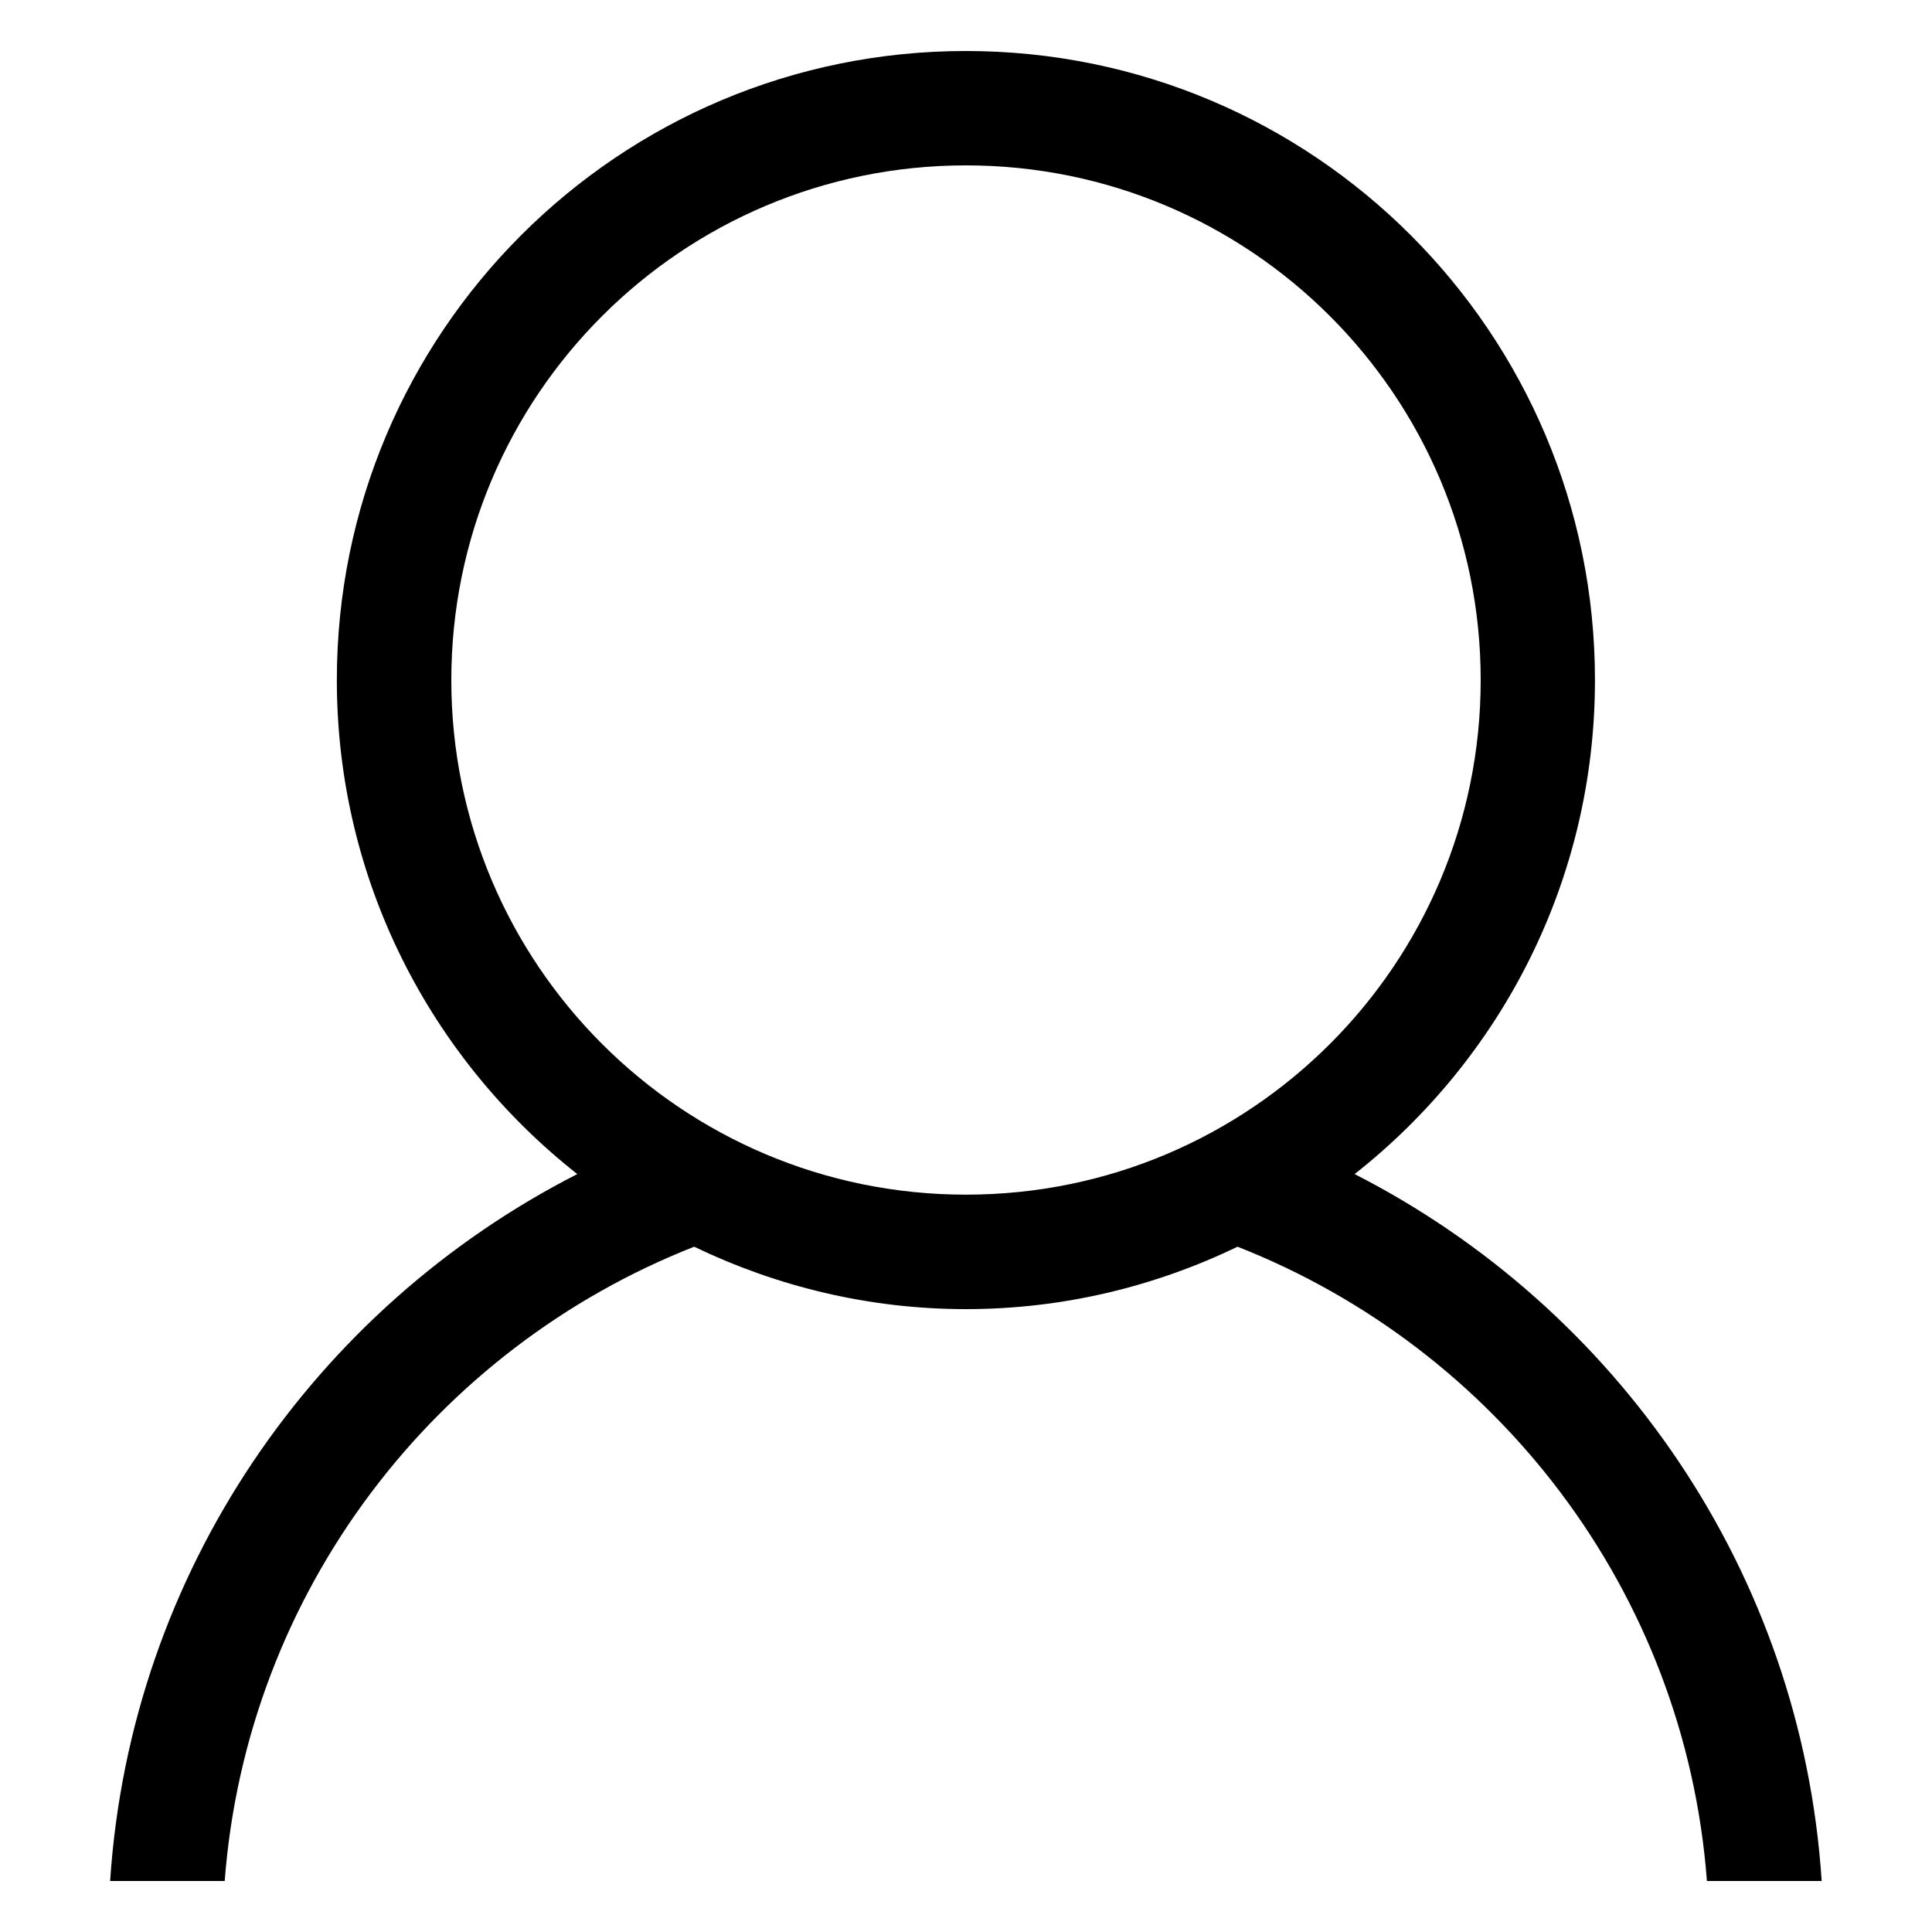
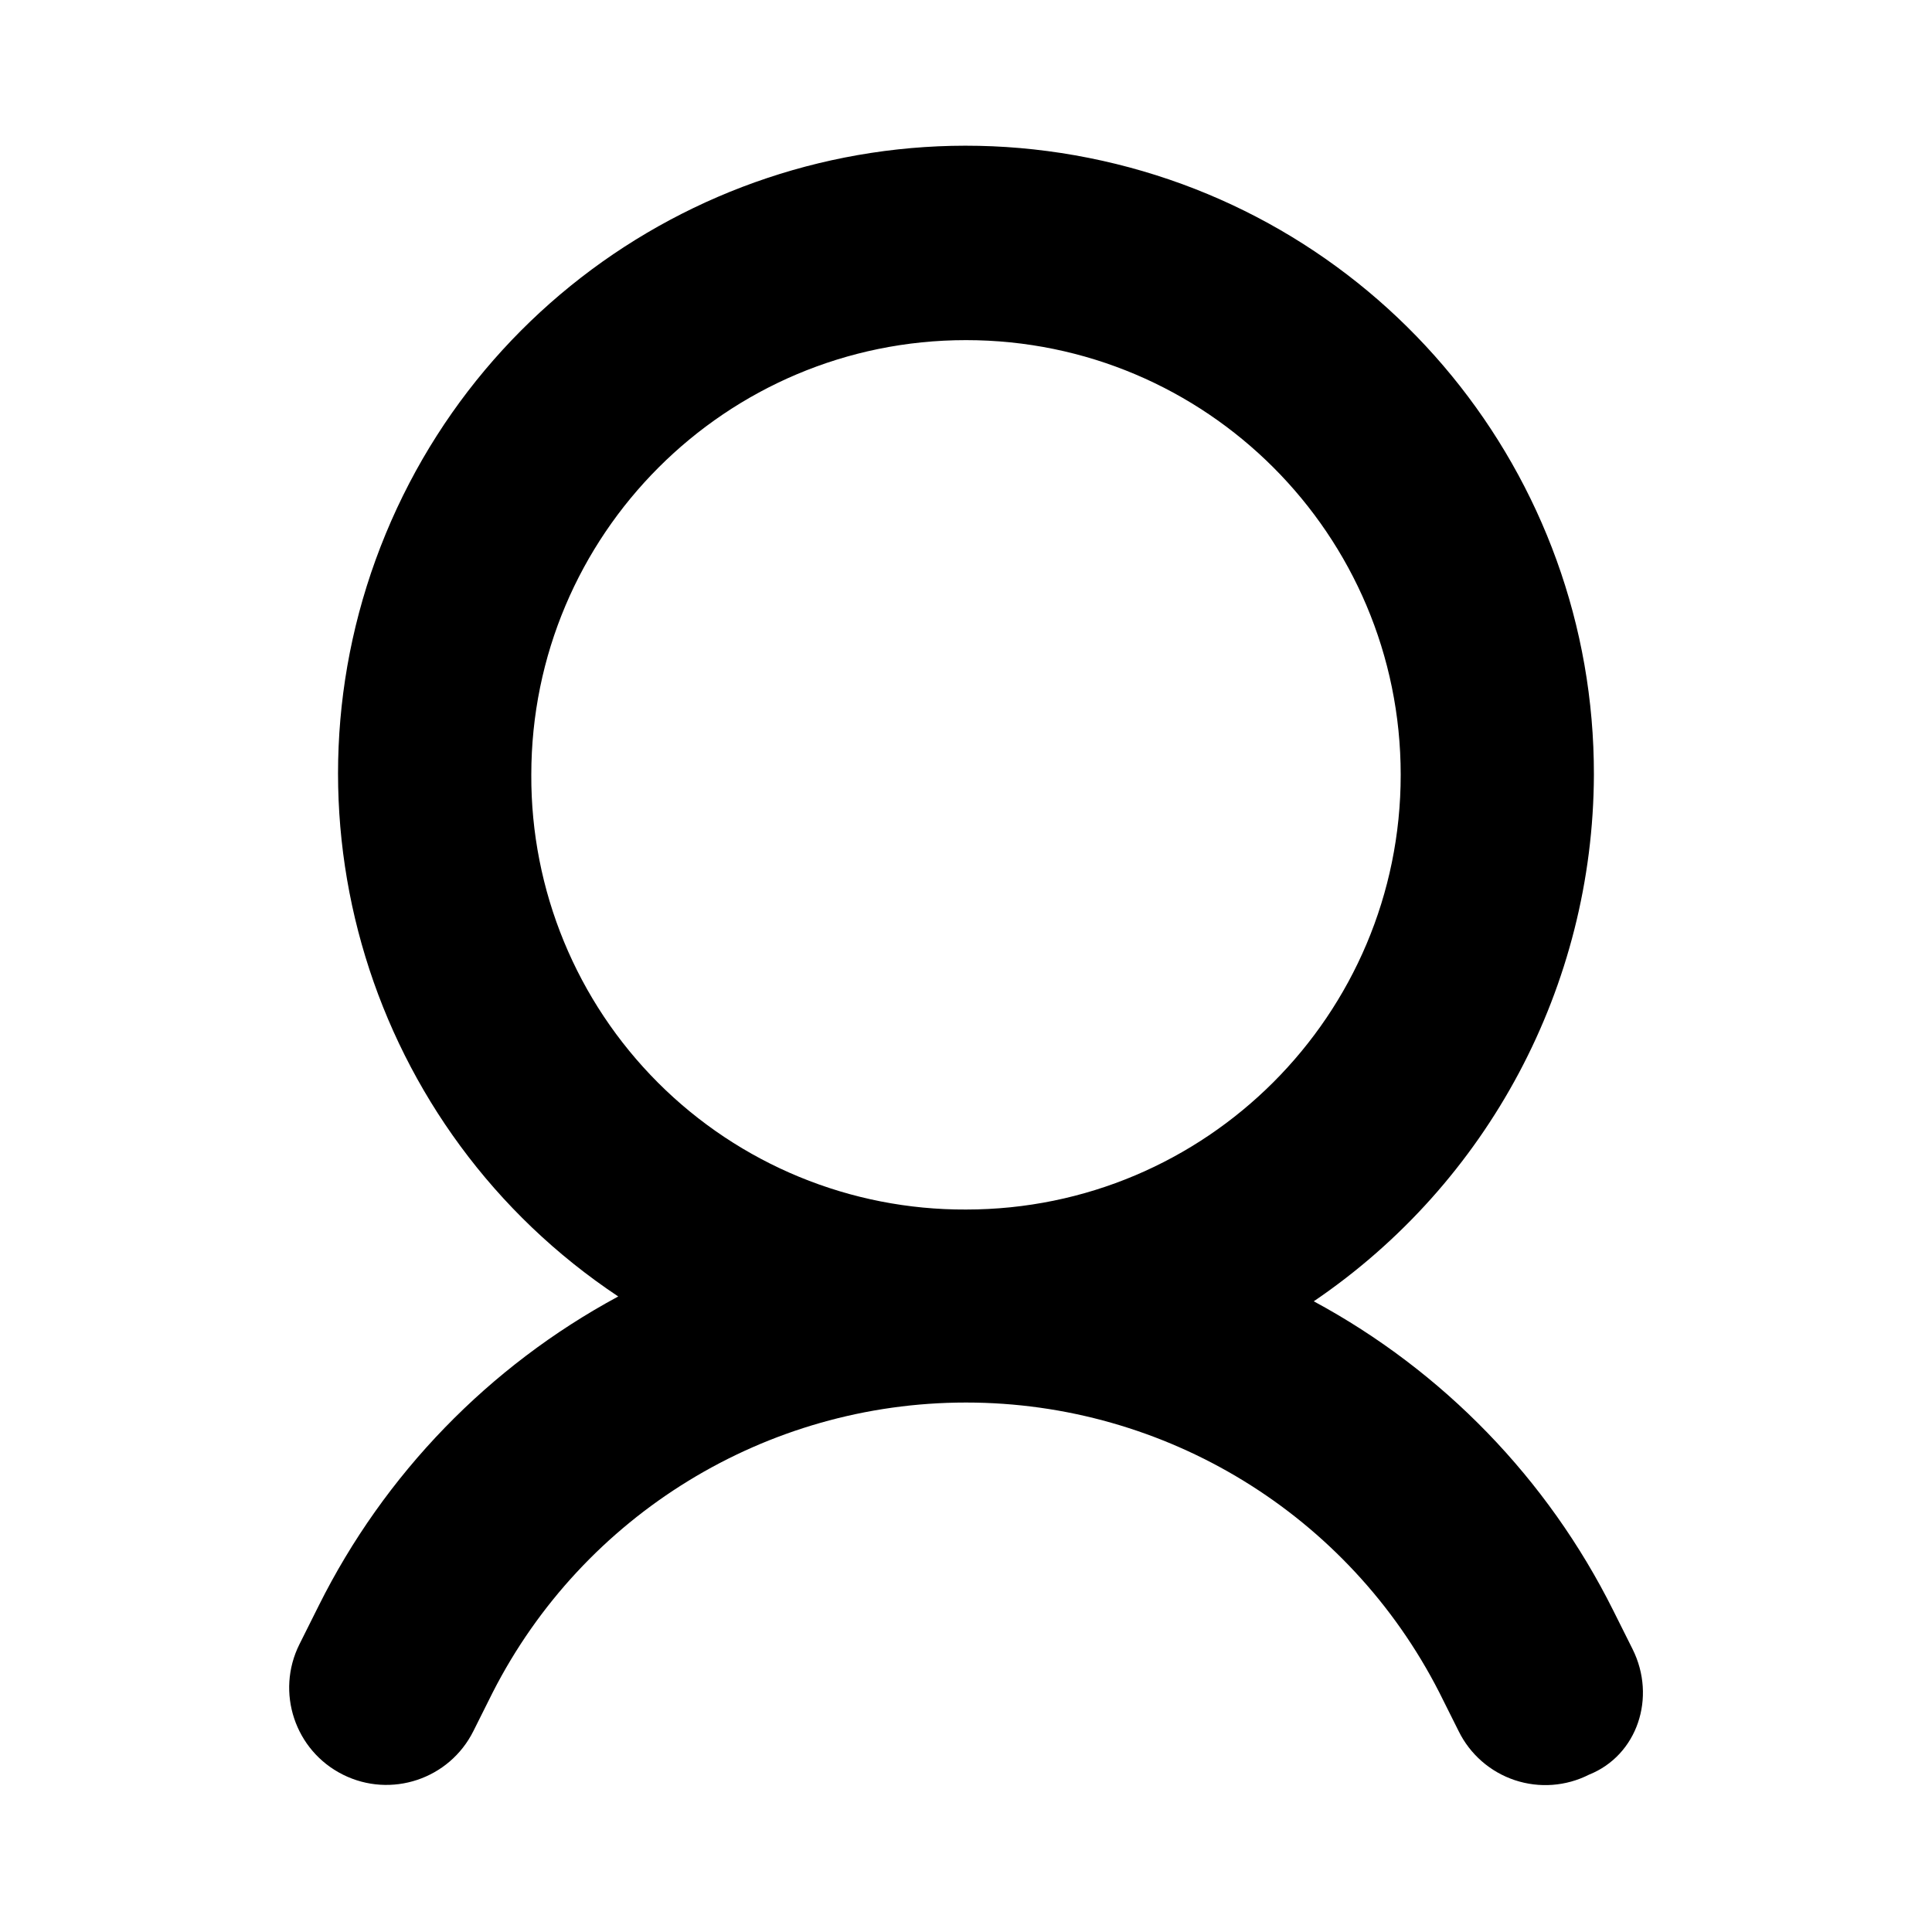
- <svg class="svg-icon" viewBox="0 0 20 20">
-   <path d="M14.023,12.154c1.514-1.192,2.488-3.038,2.488-5.114c0-3.597-2.914-6.512-6.512-6.512   c-3.597,0-6.512,2.916-6.512,6.512c0,2.076,0.975,3.922,2.489,5.114c-2.714,1.385-4.625,4.117-4.836,7.318h1.186   c0.229-2.998,2.177-5.512,4.86-6.566c0.853,0.41,1.804,0.646,2.813,0.646c1.01,0,1.961-0.236,2.812-0.646   c2.684,1.055,4.633,3.568,4.859,6.566h1.188C18.648,16.271,16.736,13.539,14.023,12.154z M10,12.367   c-2.943,0-5.328-2.385-5.328-5.327c0-2.943,2.385-5.328,5.328-5.328c2.943,0,5.328,2.385,5.328,5.328   C15.328,9.982,12.943,12.367,10,12.367z" />
+ <svg xmlns="http://www.w3.org/2000/svg" viewBox="0 0 200 200" data-name="Layer 1" id="Layer_1">
+   <path d="M169,170.71l-2-4a73.78,73.78,0,0,0-31-32,66.14,66.14,0,0,0,29-54.5,65,65,0,1,0-101,54,73.78,73.78,0,0,0-31,32l-2,4a10.06,10.06,0,0,0,18,9l2-4a55,55,0,0,1,98,0l2,4a10,10,0,0,0,13.5,4.5c5-2,7-8,4.5-13ZM55,80.21a45,45,0,1,1,45,45A44.81,44.81,0,0,1,55,80.21Z" />
</svg>
